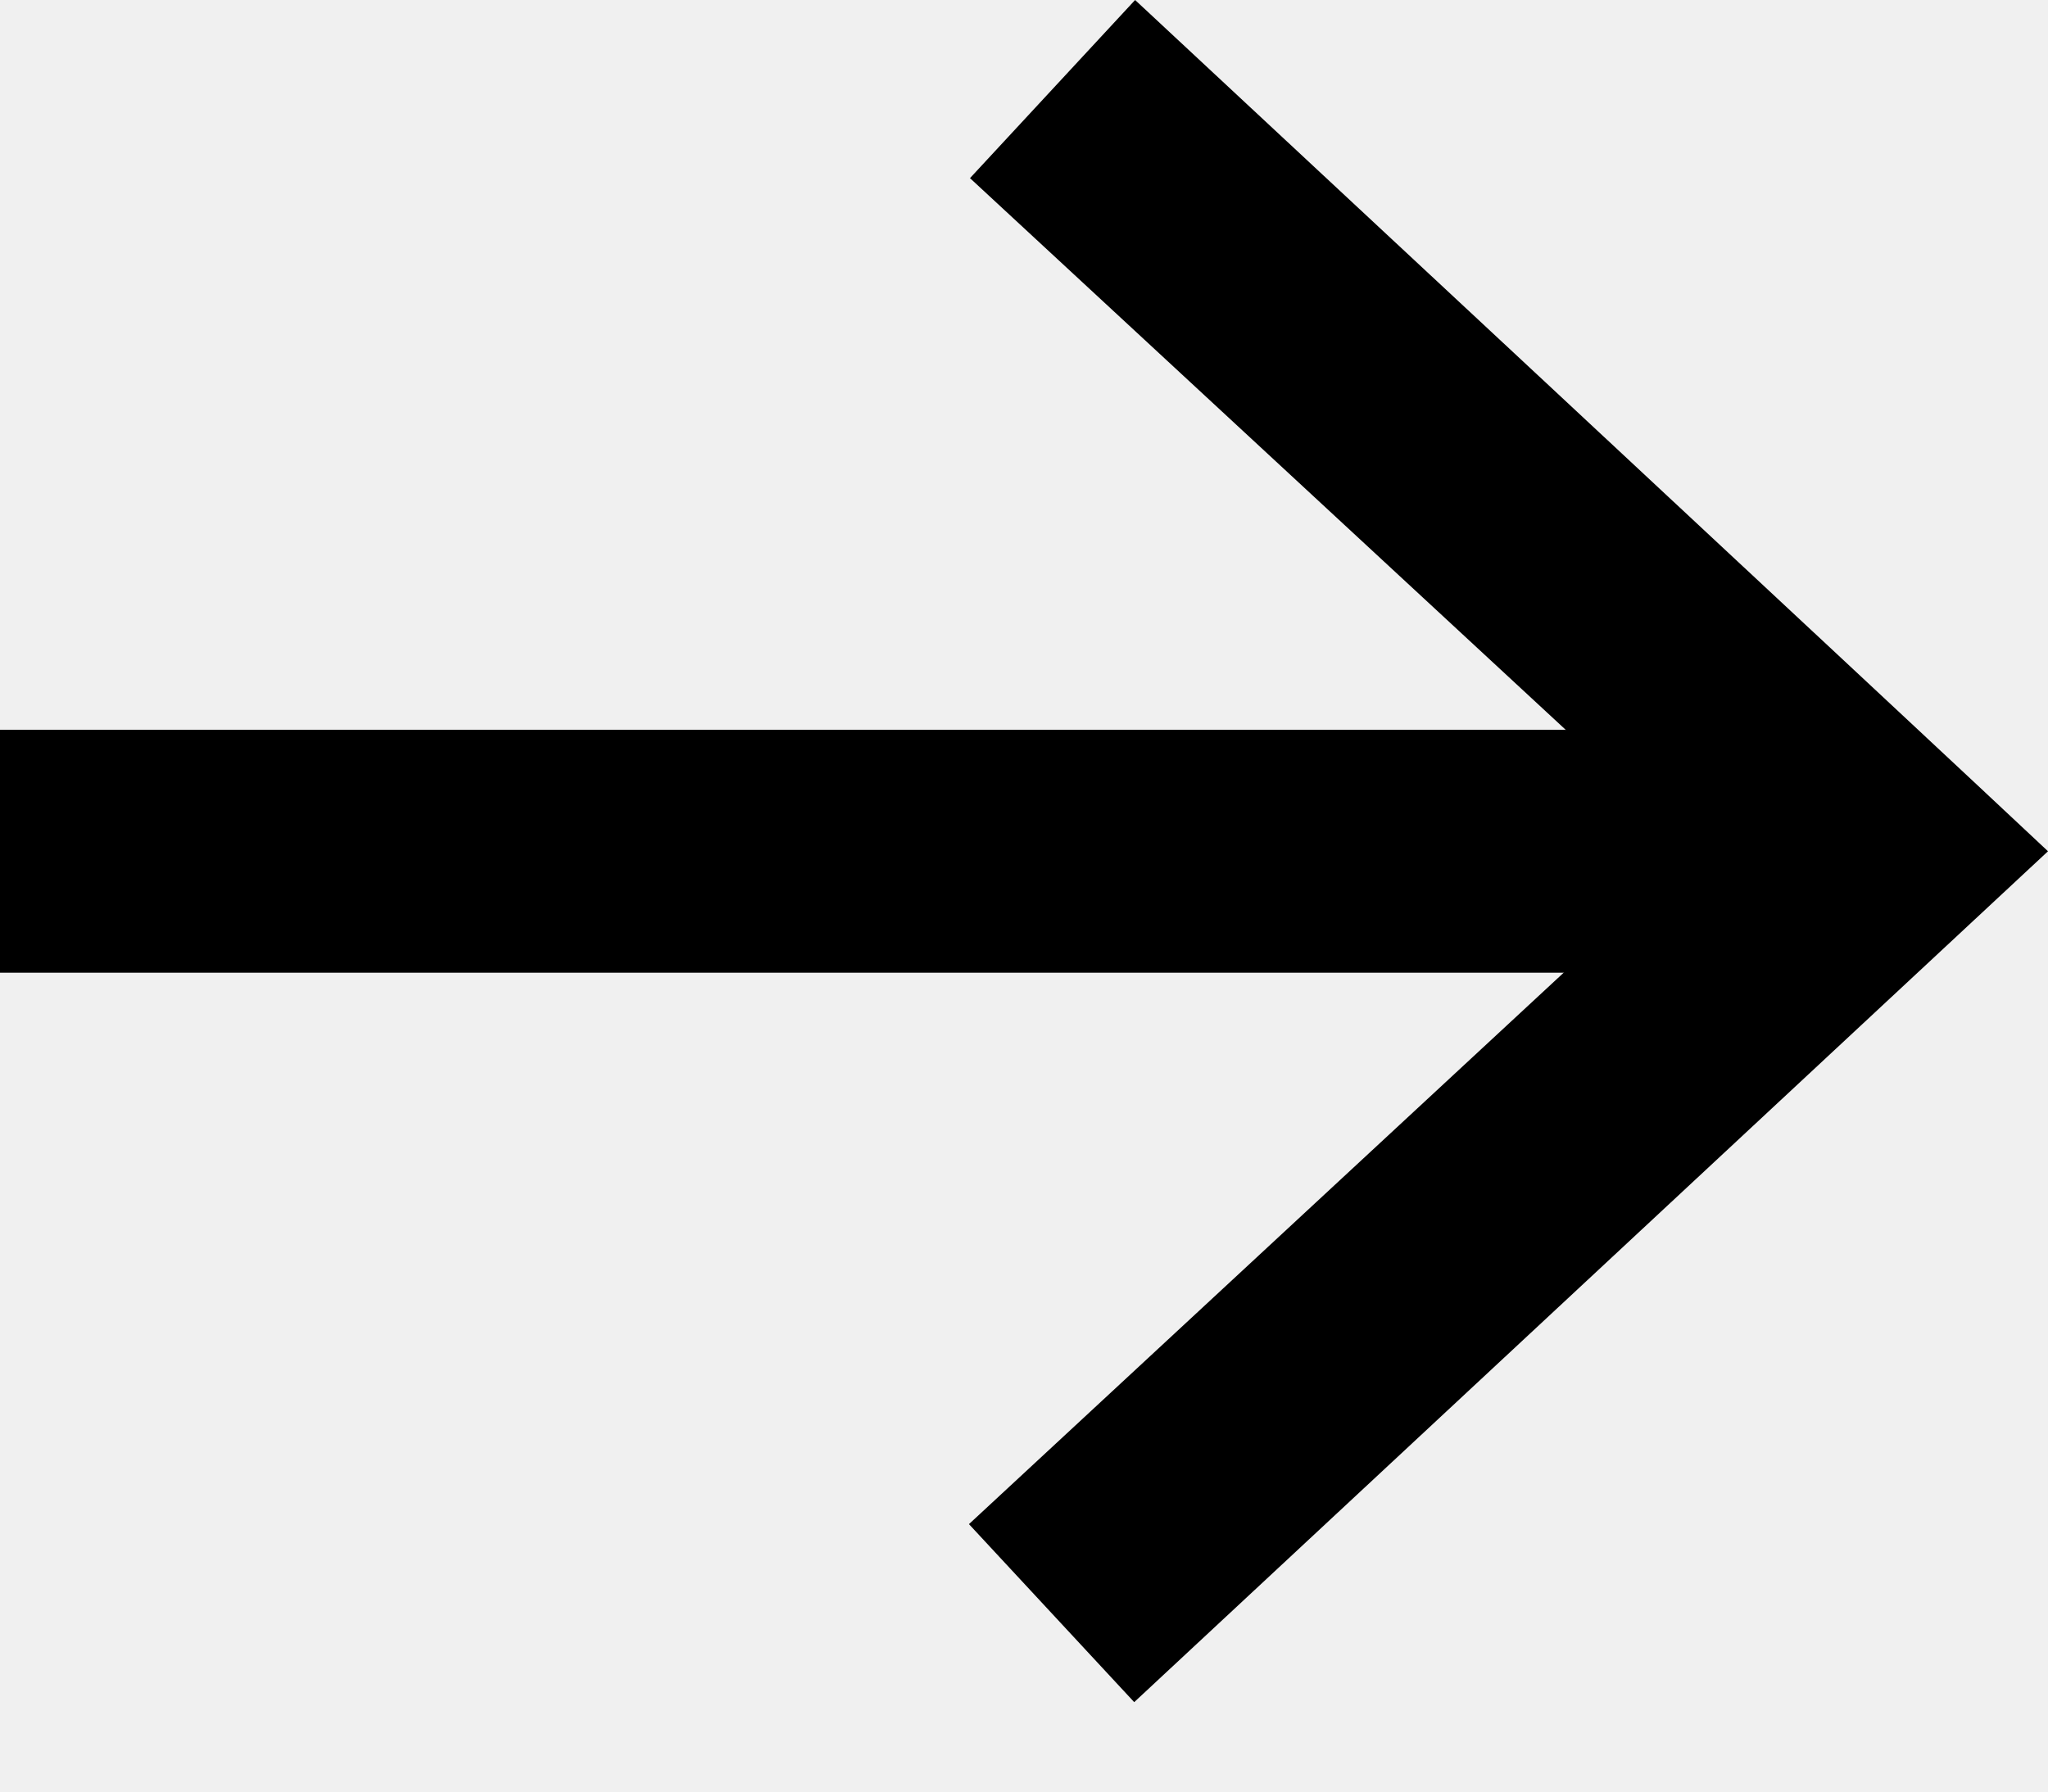
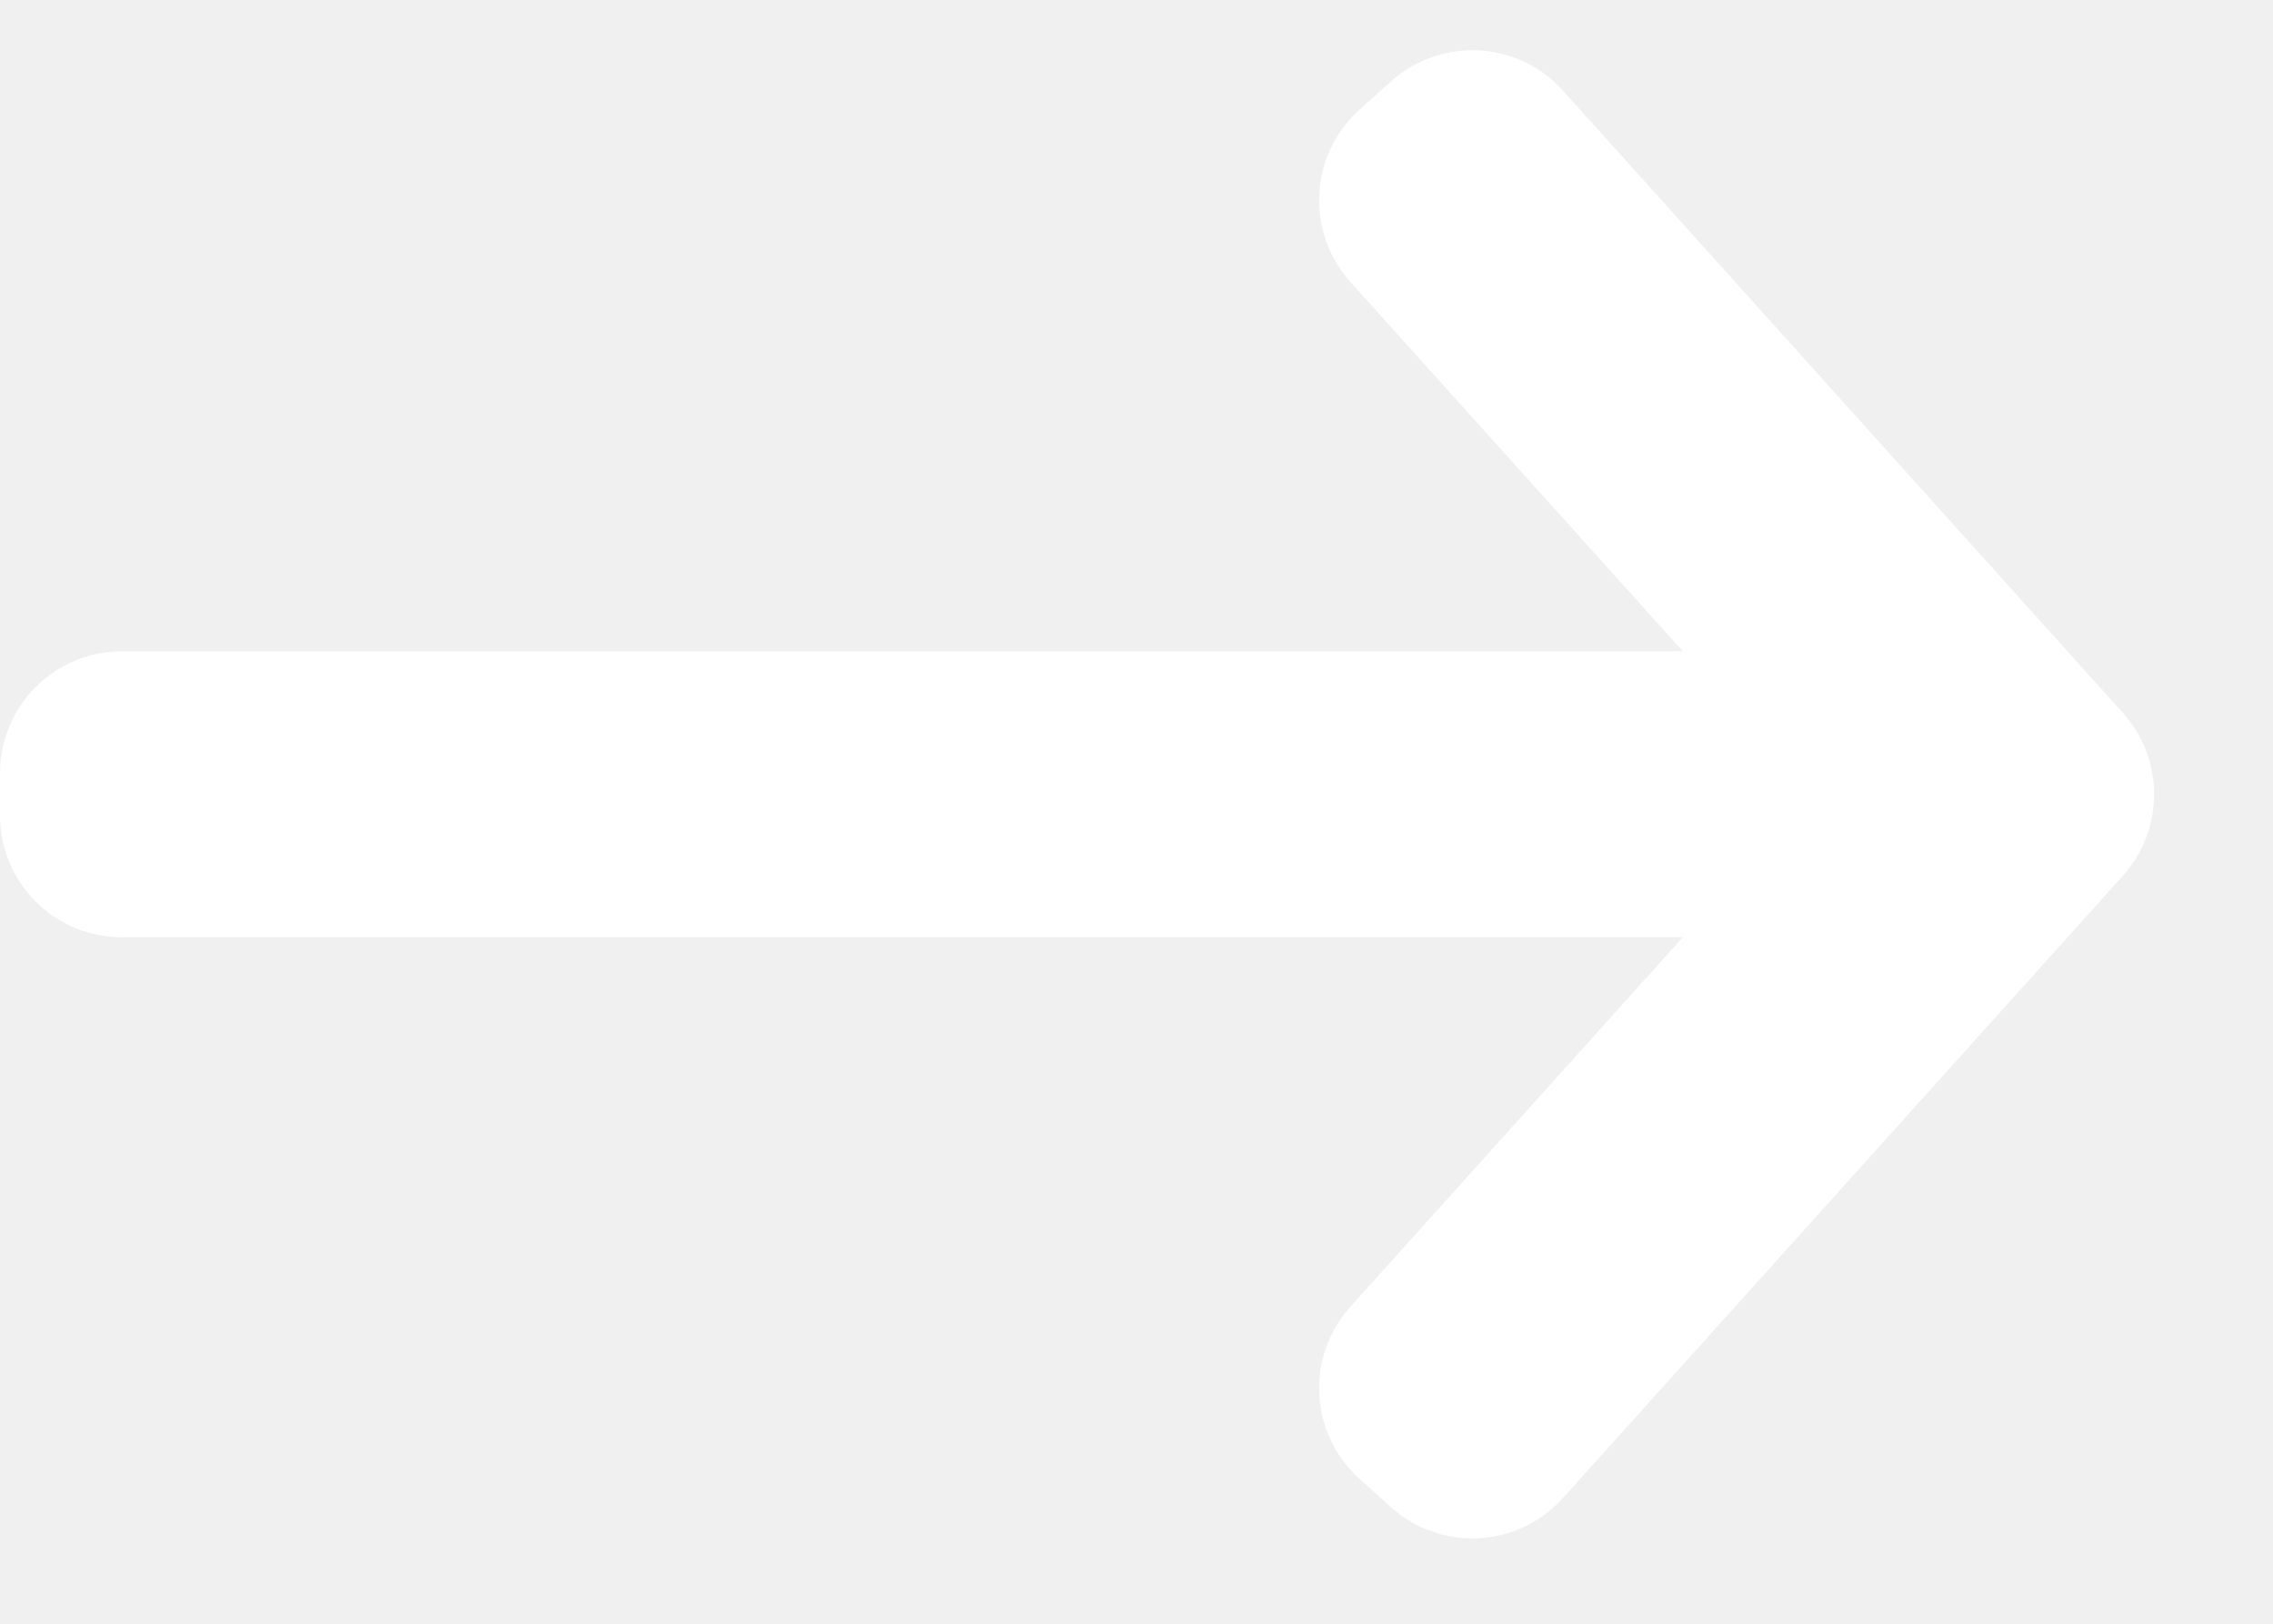
- <svg xmlns="http://www.w3.org/2000/svg" width="100%" height="100%" viewBox="0 0 16 14" version="1.1" xml:space="preserve" style="fill-rule:evenodd;clip-rule:evenodd;stroke-linejoin:round;stroke-miterlimit:1.414;">
-   <rect id="Arrow-Right" x="0" y="0" width="16" height="13.3" style="fill:none;" />
-   <clipPath id="_clip1">
-     <rect x="0" y="0" width="16" height="13.3" />
-   </clipPath>
-   <g clip-path="url(#_clip1)">
-     <path d="M7.578,1.392l5.67,5.252l-5.678,5.266l1.291,1.391l7.139,-6.649c-0.959,-0.902 -7.132,-6.652 -7.132,-6.652l-1.29,1.392Z" style="fill-rule:nonzero;" />
-     <path d="M0,5.703l0,1.898l13.283,0l0,-1.898l-13.283,0Z" />
-   </g>
+ <svg xmlns="http://www.w3.org/2000/svg" viewBox="0 0 14 10" fill-rule="evenodd" clip-rule="evenodd" stroke-linejoin="round" stroke-miterlimit="2">
+   <path d="M0.75,5.772c-0.199,0 -0.39,-0.079 -0.53,-0.219c-0.141,-0.141 -0.22,-0.332 -0.22,-0.531c0,-0.086 0,-0.174 0,-0.261c-0,-0.199 0.079,-0.389 0.22,-0.53c0.14,-0.141 0.331,-0.22 0.53,-0.22c2.381,0 9.615,0 9.615,0c0,0 -1.305,-1.45 -2.048,-2.275c-0.133,-0.148 -0.202,-0.343 -0.191,-0.542c0.01,-0.198 0.099,-0.385 0.247,-0.518c0.064,-0.057 0.13,-0.116 0.194,-0.174c0.308,-0.277 0.782,-0.252 1.059,0.055c0.864,0.961 2.621,2.913 3.449,3.833c0.257,0.285 0.257,0.718 0,1.004c-0.828,0.92 -2.585,2.872 -3.449,3.832c-0.277,0.308 -0.751,0.333 -1.059,0.056c-0.064,-0.058 -0.13,-0.117 -0.194,-0.175c-0.148,-0.133 -0.237,-0.319 -0.247,-0.518c-0.011,-0.198 0.058,-0.393 0.191,-0.541c0.743,-0.825 2.048,-2.276 2.048,-2.276l-9.615,0Z" fill="#fff" />
</svg>
